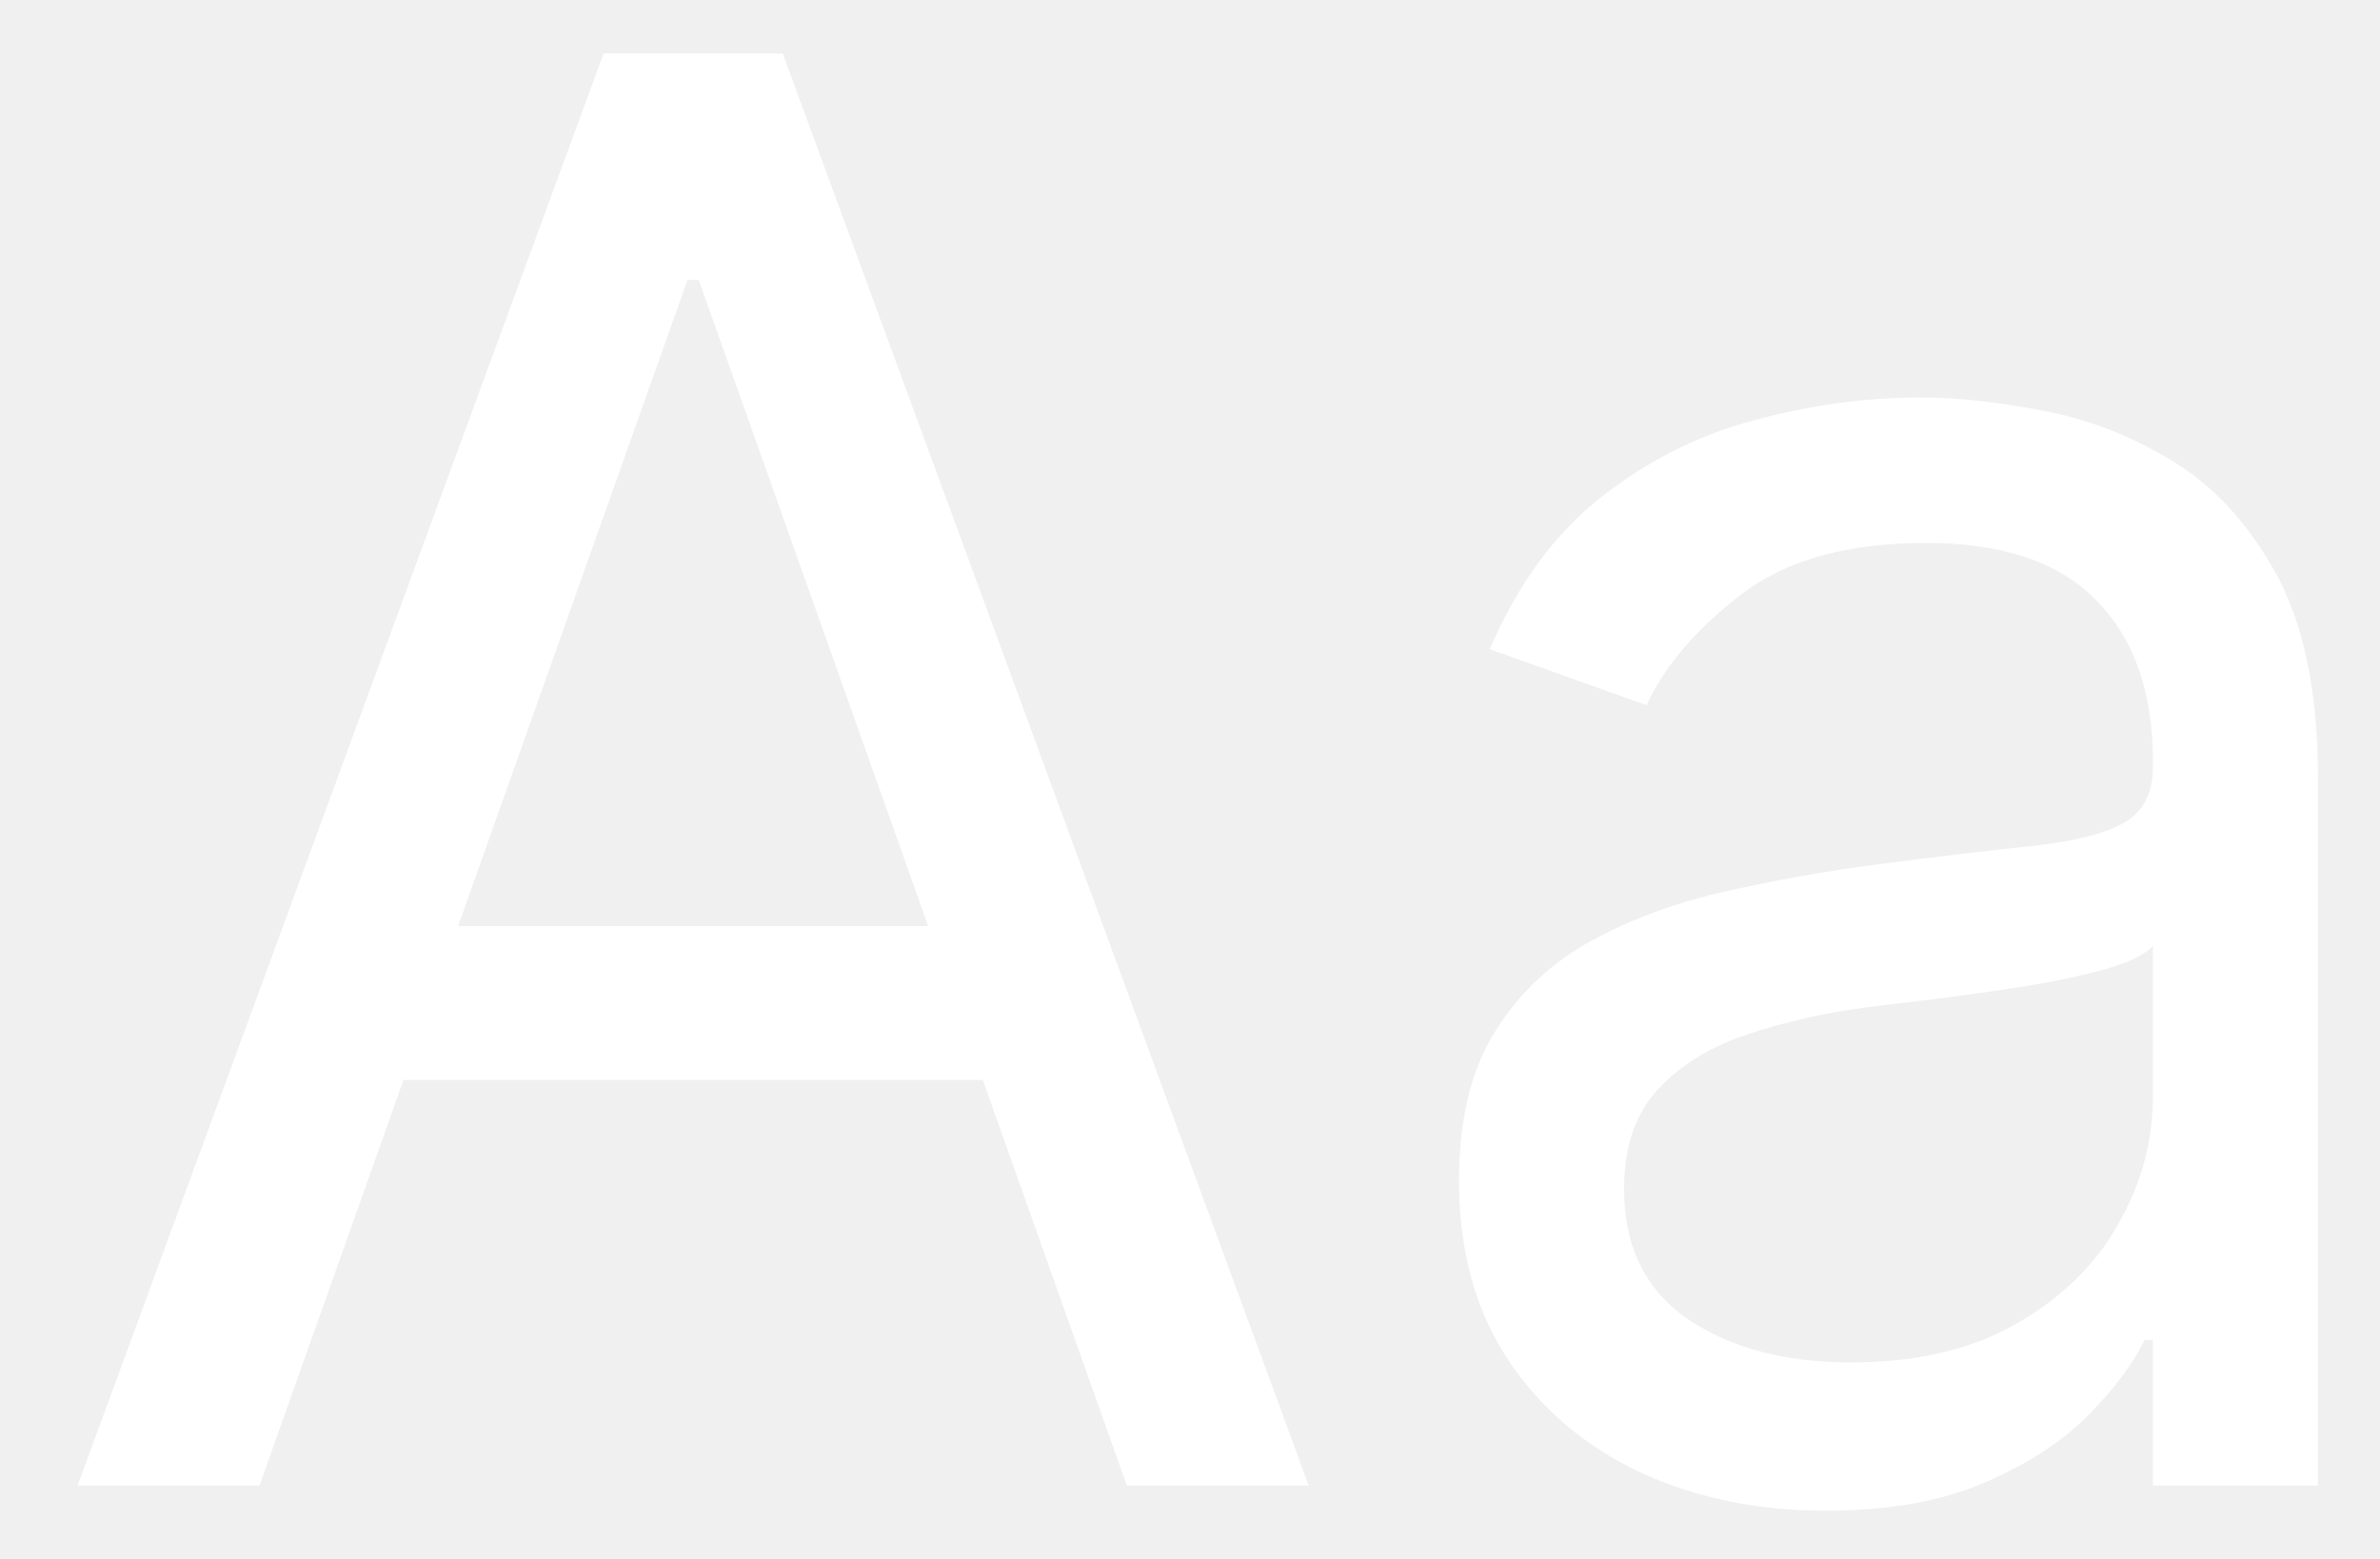
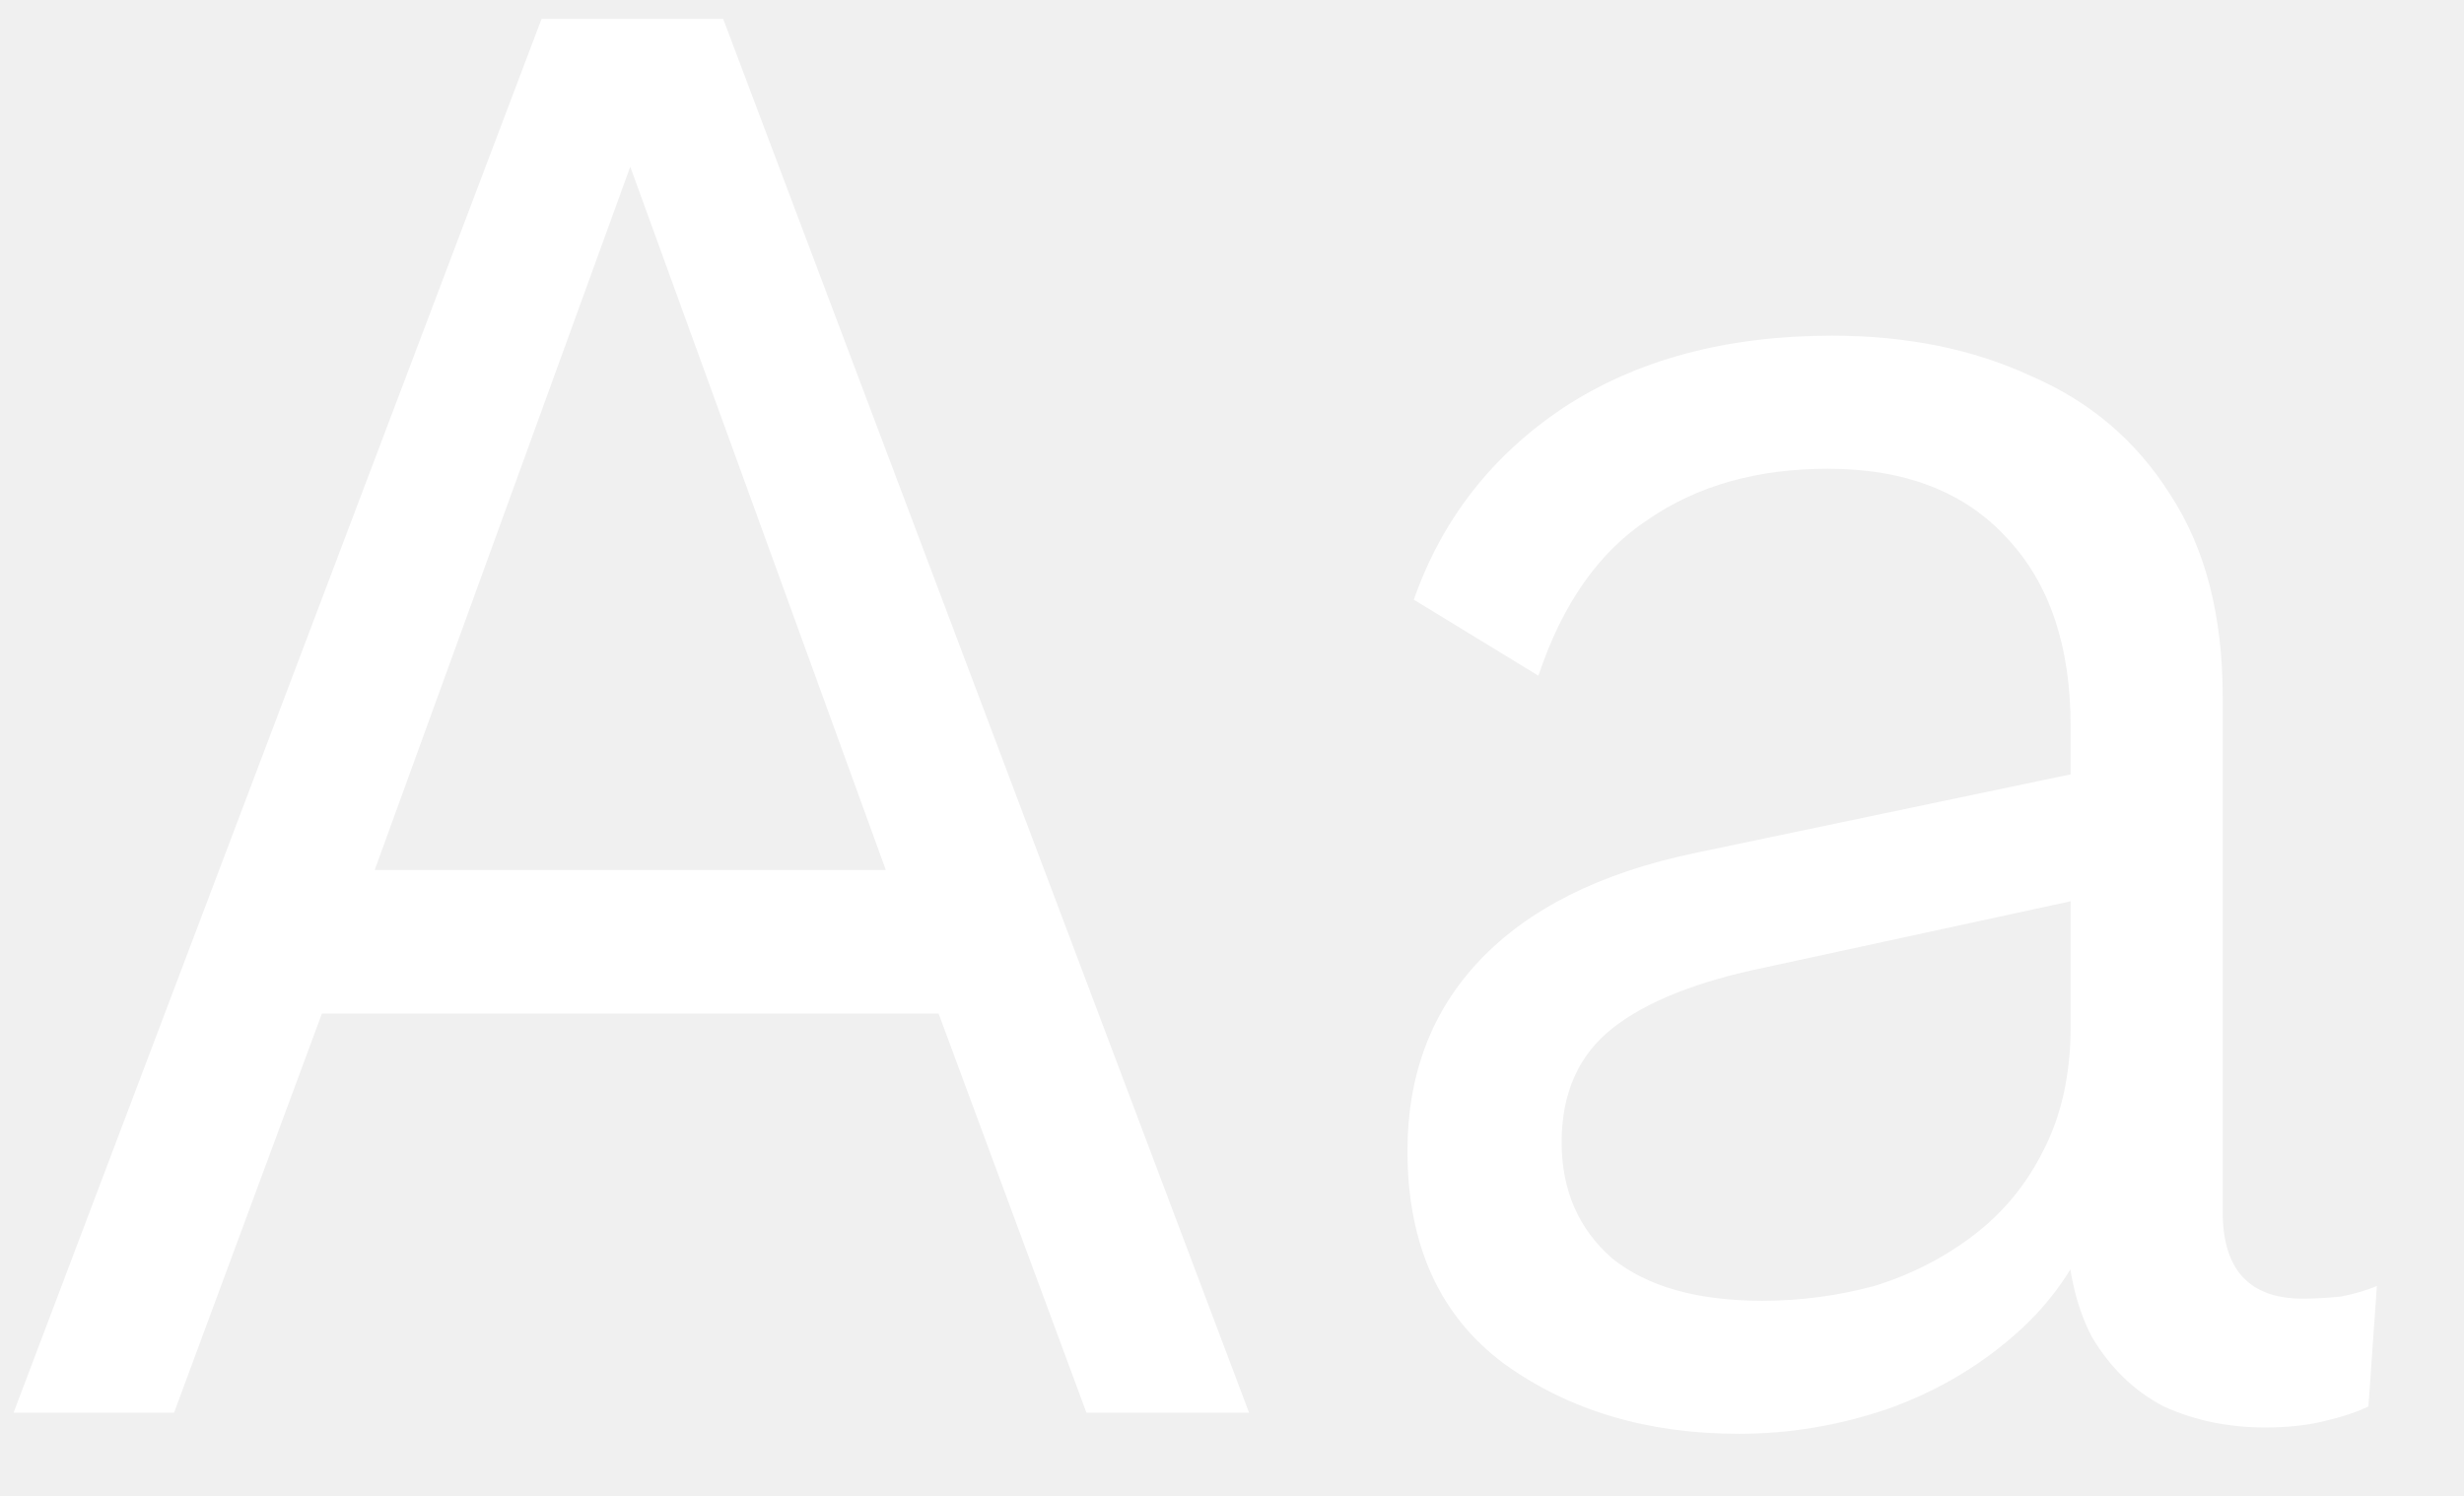
- <svg xmlns="http://www.w3.org/2000/svg" width="29" height="19" viewBox="0 0 29 19" fill="none">
-   <path d="M3.162 18.105H0.946L7.355 0.651H9.537L15.946 18.105H13.73L8.514 3.412H8.377L3.162 18.105ZM3.98 11.287H12.912V13.162H3.98V11.287ZM22.244 18.412C21.414 18.412 20.662 18.256 19.985 17.944C19.309 17.625 18.772 17.168 18.375 16.571C17.977 15.969 17.778 15.242 17.778 14.39C17.778 13.64 17.926 13.032 18.221 12.566C18.517 12.094 18.912 11.725 19.406 11.458C19.9 11.191 20.446 10.992 21.042 10.861C21.645 10.725 22.25 10.617 22.858 10.537C23.653 10.435 24.298 10.358 24.792 10.307C25.292 10.25 25.656 10.157 25.883 10.026C26.116 9.895 26.233 9.668 26.233 9.344V9.276C26.233 8.435 26.003 7.782 25.542 7.316C25.088 6.85 24.397 6.617 23.471 6.617C22.511 6.617 21.758 6.827 21.213 7.248C20.667 7.668 20.284 8.117 20.062 8.594L18.153 7.912C18.494 7.117 18.948 6.498 19.517 6.054C20.091 5.605 20.716 5.293 21.392 5.117C22.073 4.935 22.744 4.844 23.403 4.844C23.823 4.844 24.306 4.895 24.852 4.998C25.403 5.094 25.934 5.296 26.446 5.603C26.963 5.909 27.392 6.373 27.733 6.992C28.073 7.611 28.244 8.441 28.244 9.48V18.105H26.233V16.333H26.13C25.994 16.617 25.767 16.921 25.448 17.245C25.13 17.569 24.707 17.844 24.179 18.071C23.65 18.299 23.005 18.412 22.244 18.412ZM22.551 16.605C23.346 16.605 24.017 16.449 24.562 16.137C25.113 15.824 25.528 15.421 25.806 14.927C26.091 14.432 26.233 13.912 26.233 13.367V11.526C26.147 11.628 25.96 11.722 25.67 11.807C25.386 11.887 25.056 11.958 24.681 12.02C24.312 12.077 23.951 12.128 23.599 12.174C23.253 12.213 22.971 12.248 22.755 12.276C22.233 12.344 21.744 12.455 21.289 12.608C20.841 12.756 20.477 12.98 20.198 13.282C19.926 13.577 19.789 13.98 19.789 14.492C19.789 15.191 20.048 15.719 20.565 16.077C21.088 16.429 21.75 16.605 22.551 16.605Z" fill="white" />
+ <svg xmlns="http://www.w3.org/2000/svg" width="28" height="17" viewBox="0 0 28 17" fill="none">
+   <path d="M14.194 16.055H12.346L10.666 11.519H3.658L1.978 16.055H0.154L6.154 0.215H8.218L14.194 16.055ZM4.258 9.887H10.066L7.162 1.895L4.258 9.887ZM23.53 8.255C23.53 7.343 23.29 6.631 22.81 6.119C22.33 5.591 21.65 5.327 20.77 5.327C19.97 5.327 19.29 5.519 18.73 5.903C18.17 6.271 17.754 6.863 17.482 7.679L16.066 6.815C16.386 5.903 16.954 5.175 17.77 4.631C18.602 4.087 19.618 3.815 20.818 3.815C21.666 3.815 22.418 3.967 23.074 4.271C23.746 4.559 24.274 5.007 24.658 5.615C25.058 6.223 25.258 6.991 25.258 7.919V13.775C25.258 14.431 25.562 14.759 26.17 14.759C26.298 14.759 26.442 14.751 26.602 14.735C26.762 14.703 26.898 14.663 27.01 14.615L26.914 15.983C26.786 16.047 26.618 16.103 26.41 16.151C26.218 16.199 25.994 16.223 25.738 16.223C25.322 16.223 24.938 16.143 24.586 15.983C24.25 15.807 23.978 15.543 23.77 15.191C23.578 14.823 23.482 14.367 23.482 13.823V13.487L23.914 13.535C23.738 14.159 23.426 14.679 22.978 15.095C22.546 15.495 22.042 15.799 21.466 16.007C20.906 16.199 20.338 16.295 19.762 16.295C18.722 16.295 17.834 16.031 17.098 15.503C16.362 14.959 15.994 14.151 15.994 13.079C15.994 12.215 16.266 11.495 16.81 10.919C17.37 10.327 18.186 9.919 19.258 9.695L23.842 8.735V10.175L20.074 10.991C19.29 11.151 18.706 11.383 18.322 11.687C17.938 11.991 17.746 12.423 17.746 12.983C17.746 13.527 17.938 13.967 18.322 14.303C18.722 14.623 19.29 14.783 20.026 14.783C20.458 14.783 20.882 14.727 21.298 14.615C21.714 14.487 22.09 14.295 22.426 14.039C22.762 13.783 23.026 13.463 23.218 13.079C23.426 12.679 23.53 12.207 23.53 11.663V8.255Z" fill="white" />
</svg>
